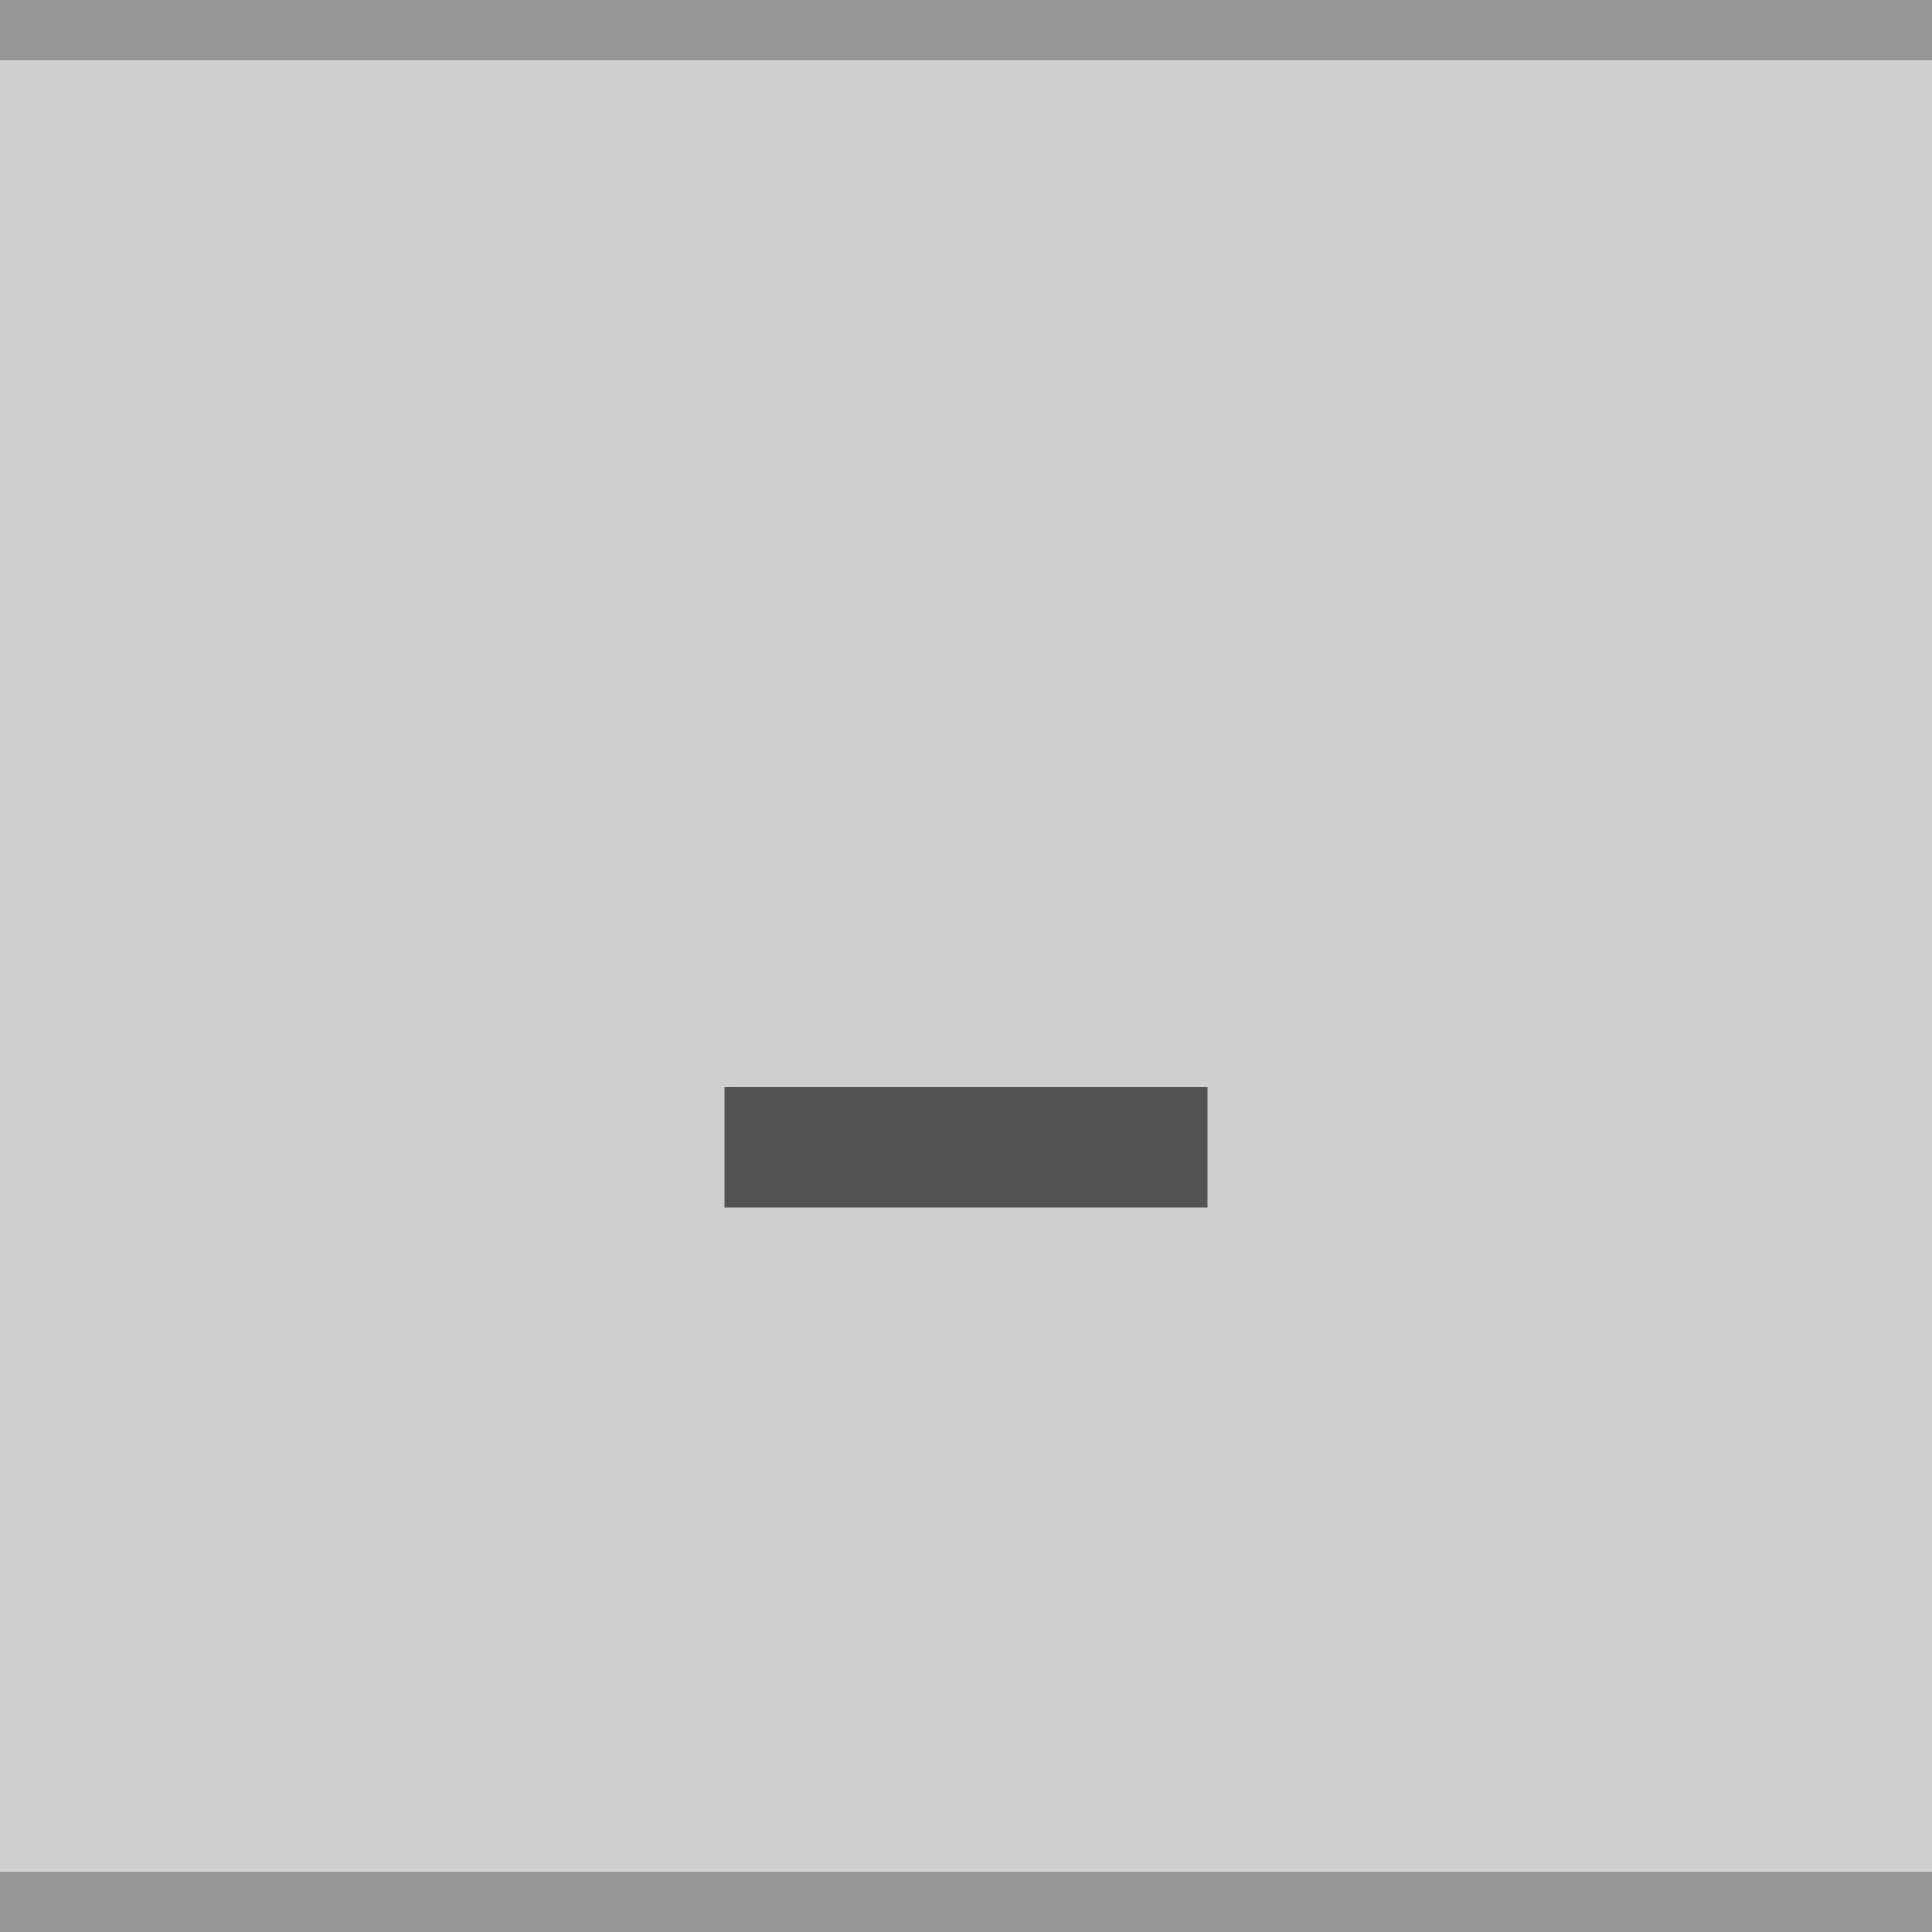
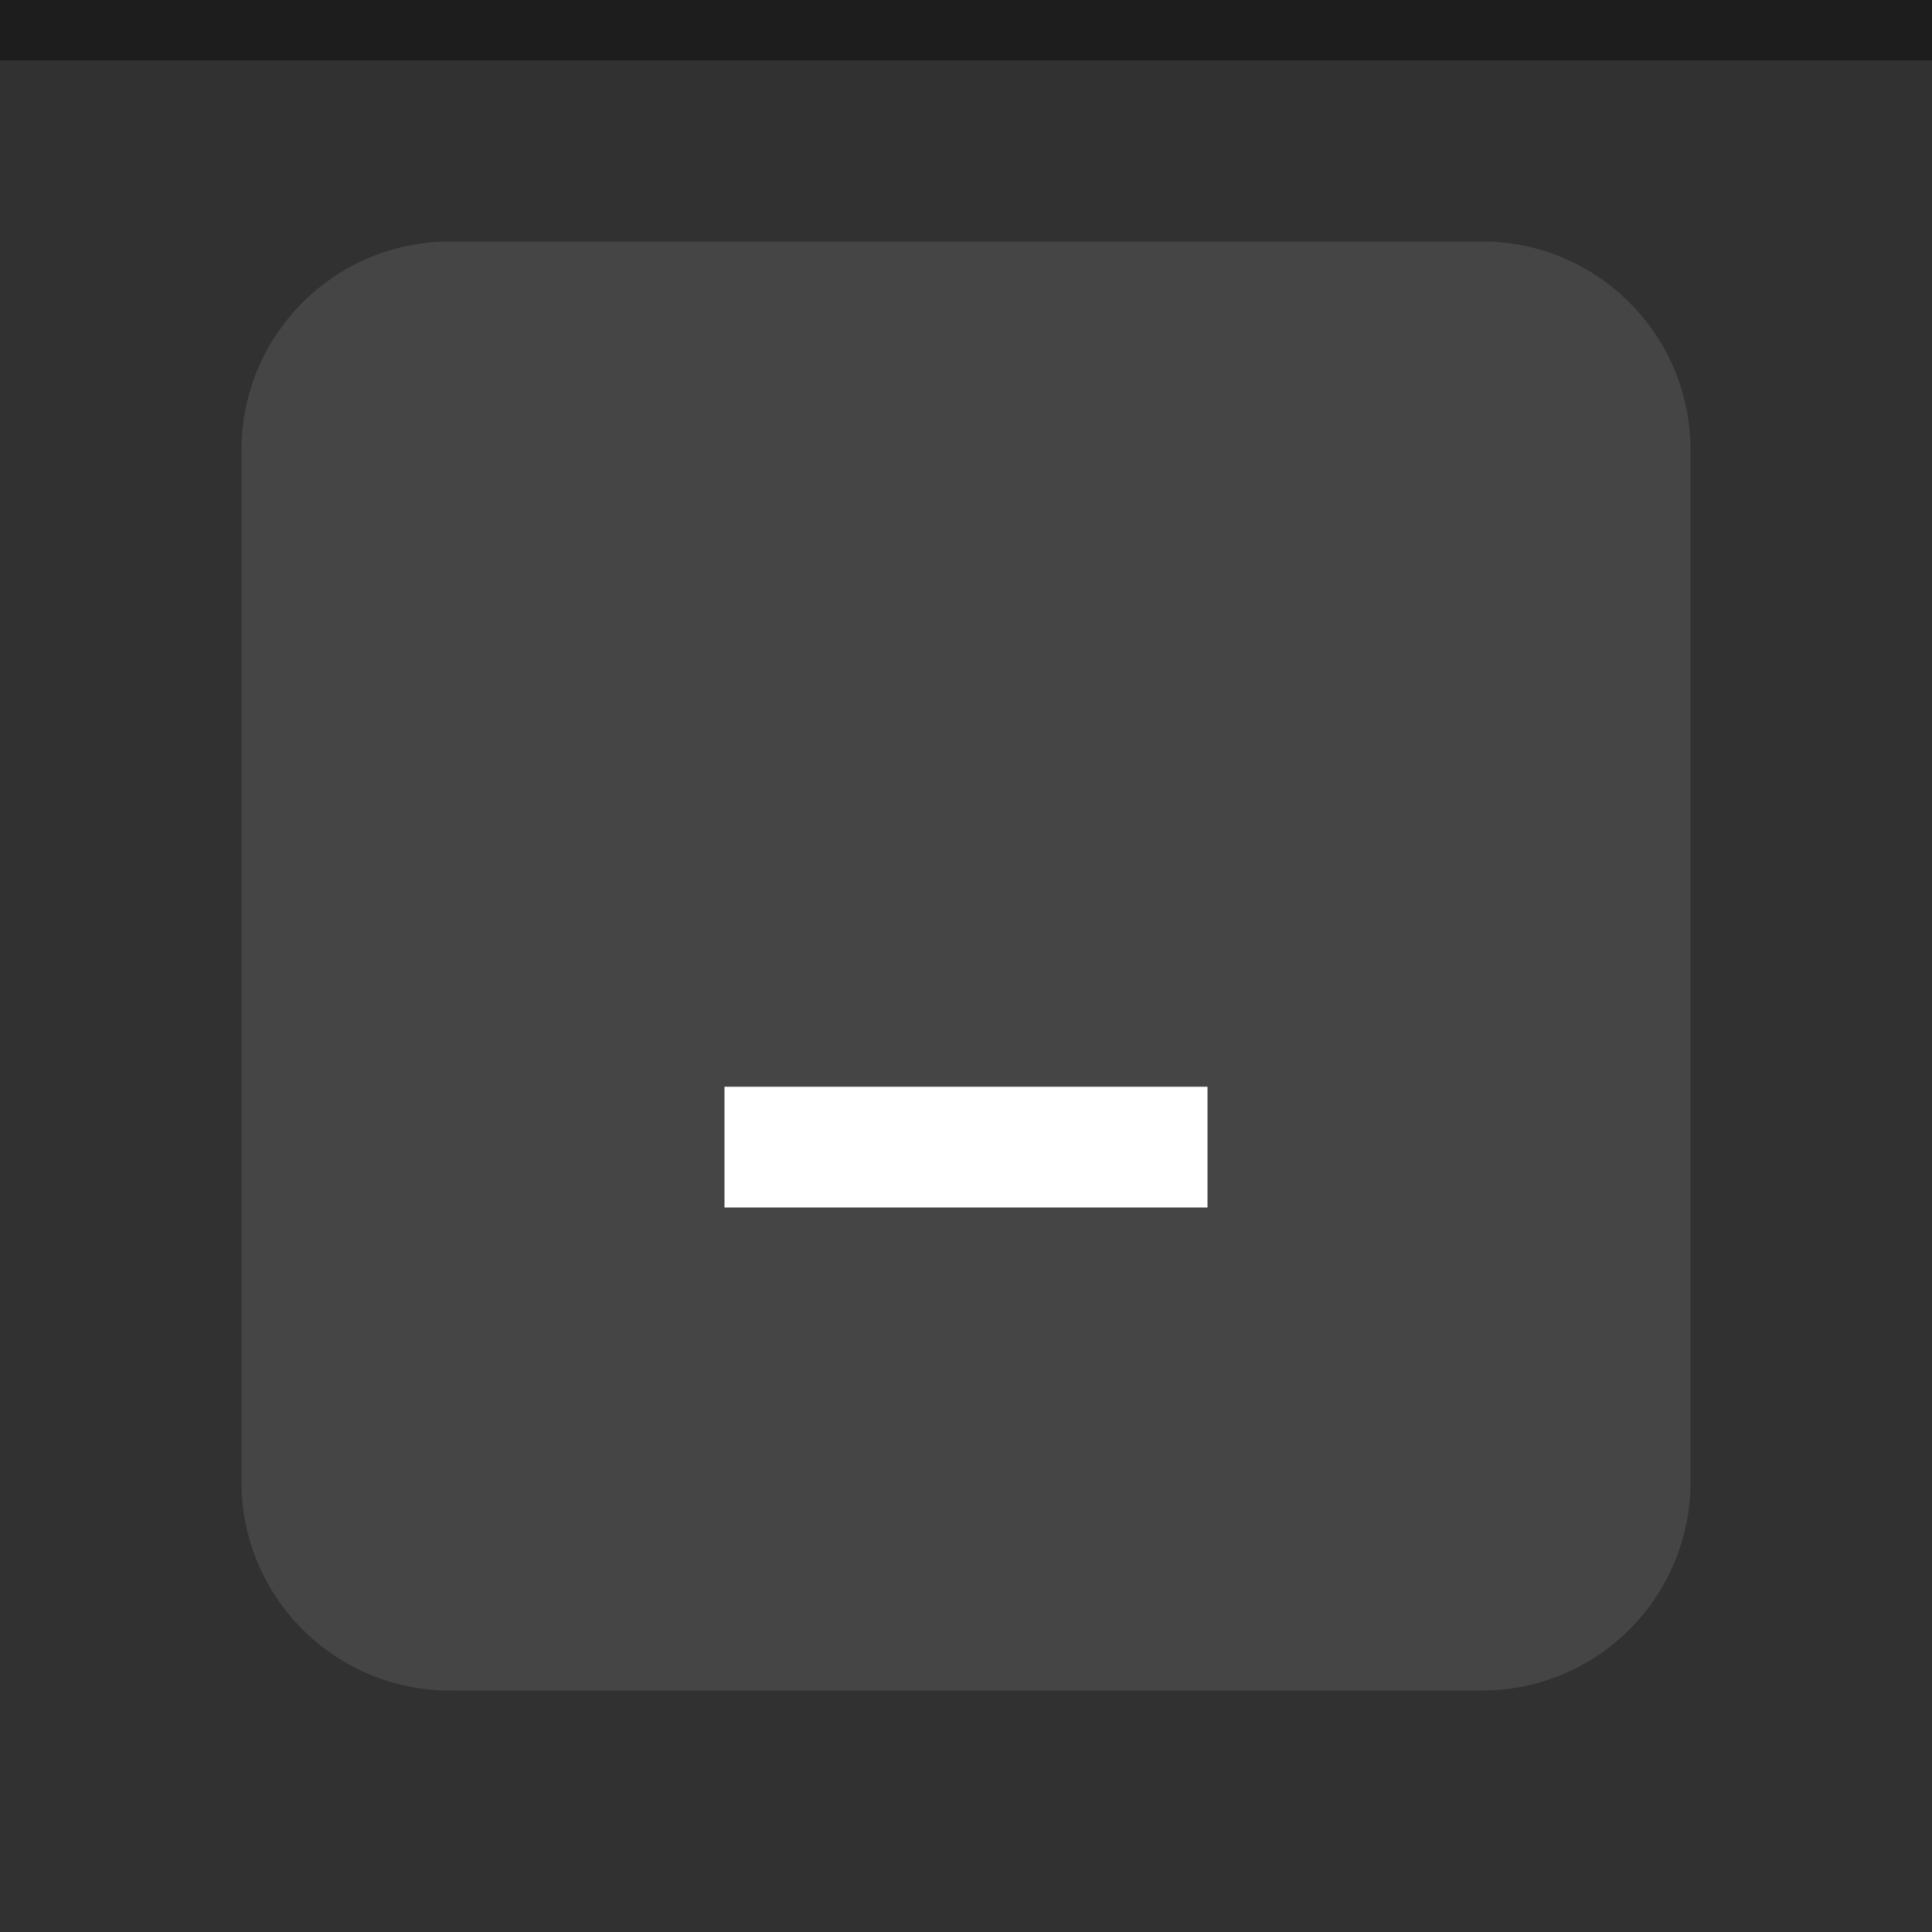
<svg xmlns="http://www.w3.org/2000/svg" width="32" height="32" viewBox="0 0 32 32" version="1.1" id="svg12">
  <defs id="defs16" />
-   <rect width="32" height="32" fill="#E0E0E0" id="rect2" style="fill:#cfcfcf;fill-opacity:1" />
-   <rect width="32" height="1" fill="#FFFFFF" fill-opacity="0.4" id="rect4" style="fill:#969696;fill-opacity:1" />
-   <g fill="#000000" opacity="0.6" id="g10">
-     <circle cx="16" cy="16" r="12" opacity="0" id="circle6" />
-     <path d="m12 18h8v2h-8z" id="path8" />
+   <rect width="32" height="32" fill="#E0E0E0" id="rect2" style="fill:#313131;fill-opacity:1" />
+   <rect width="32" height="1" fill="#FFFFFF" fill-opacity="0.4" id="rect4" style="fill:#1d1d1d;fill-opacity:1" />
+   <g style="opacity:1;fill:#ffffff;fill-opacity:1" fill="#000000" opacity="0.6" id="g10">
+     <circle style="fill:#ffffff;fill-opacity:1" cx="16" cy="16" r="12" opacity="0" id="circle6" />
+     <path style="fill:#ffffff;fill-opacity:1" d="m12 18h8v2h-8z" id="path8" />
  </g>
-   <rect style="fill:#969696;fill-opacity:1" id="rect112" fill-opacity="0.4" fill="#FFFFFF" height="1" width="32" x="0" y="31" />
+   <rect style="opacity:0.1;fill:#fefefe;fill-opacity:1;stroke-width:0.75" id="rect2-6" fill="#E0E0E0" height="24" width="24" x="4" y="4" rx="3.452" ry="3.452" />
</svg>
